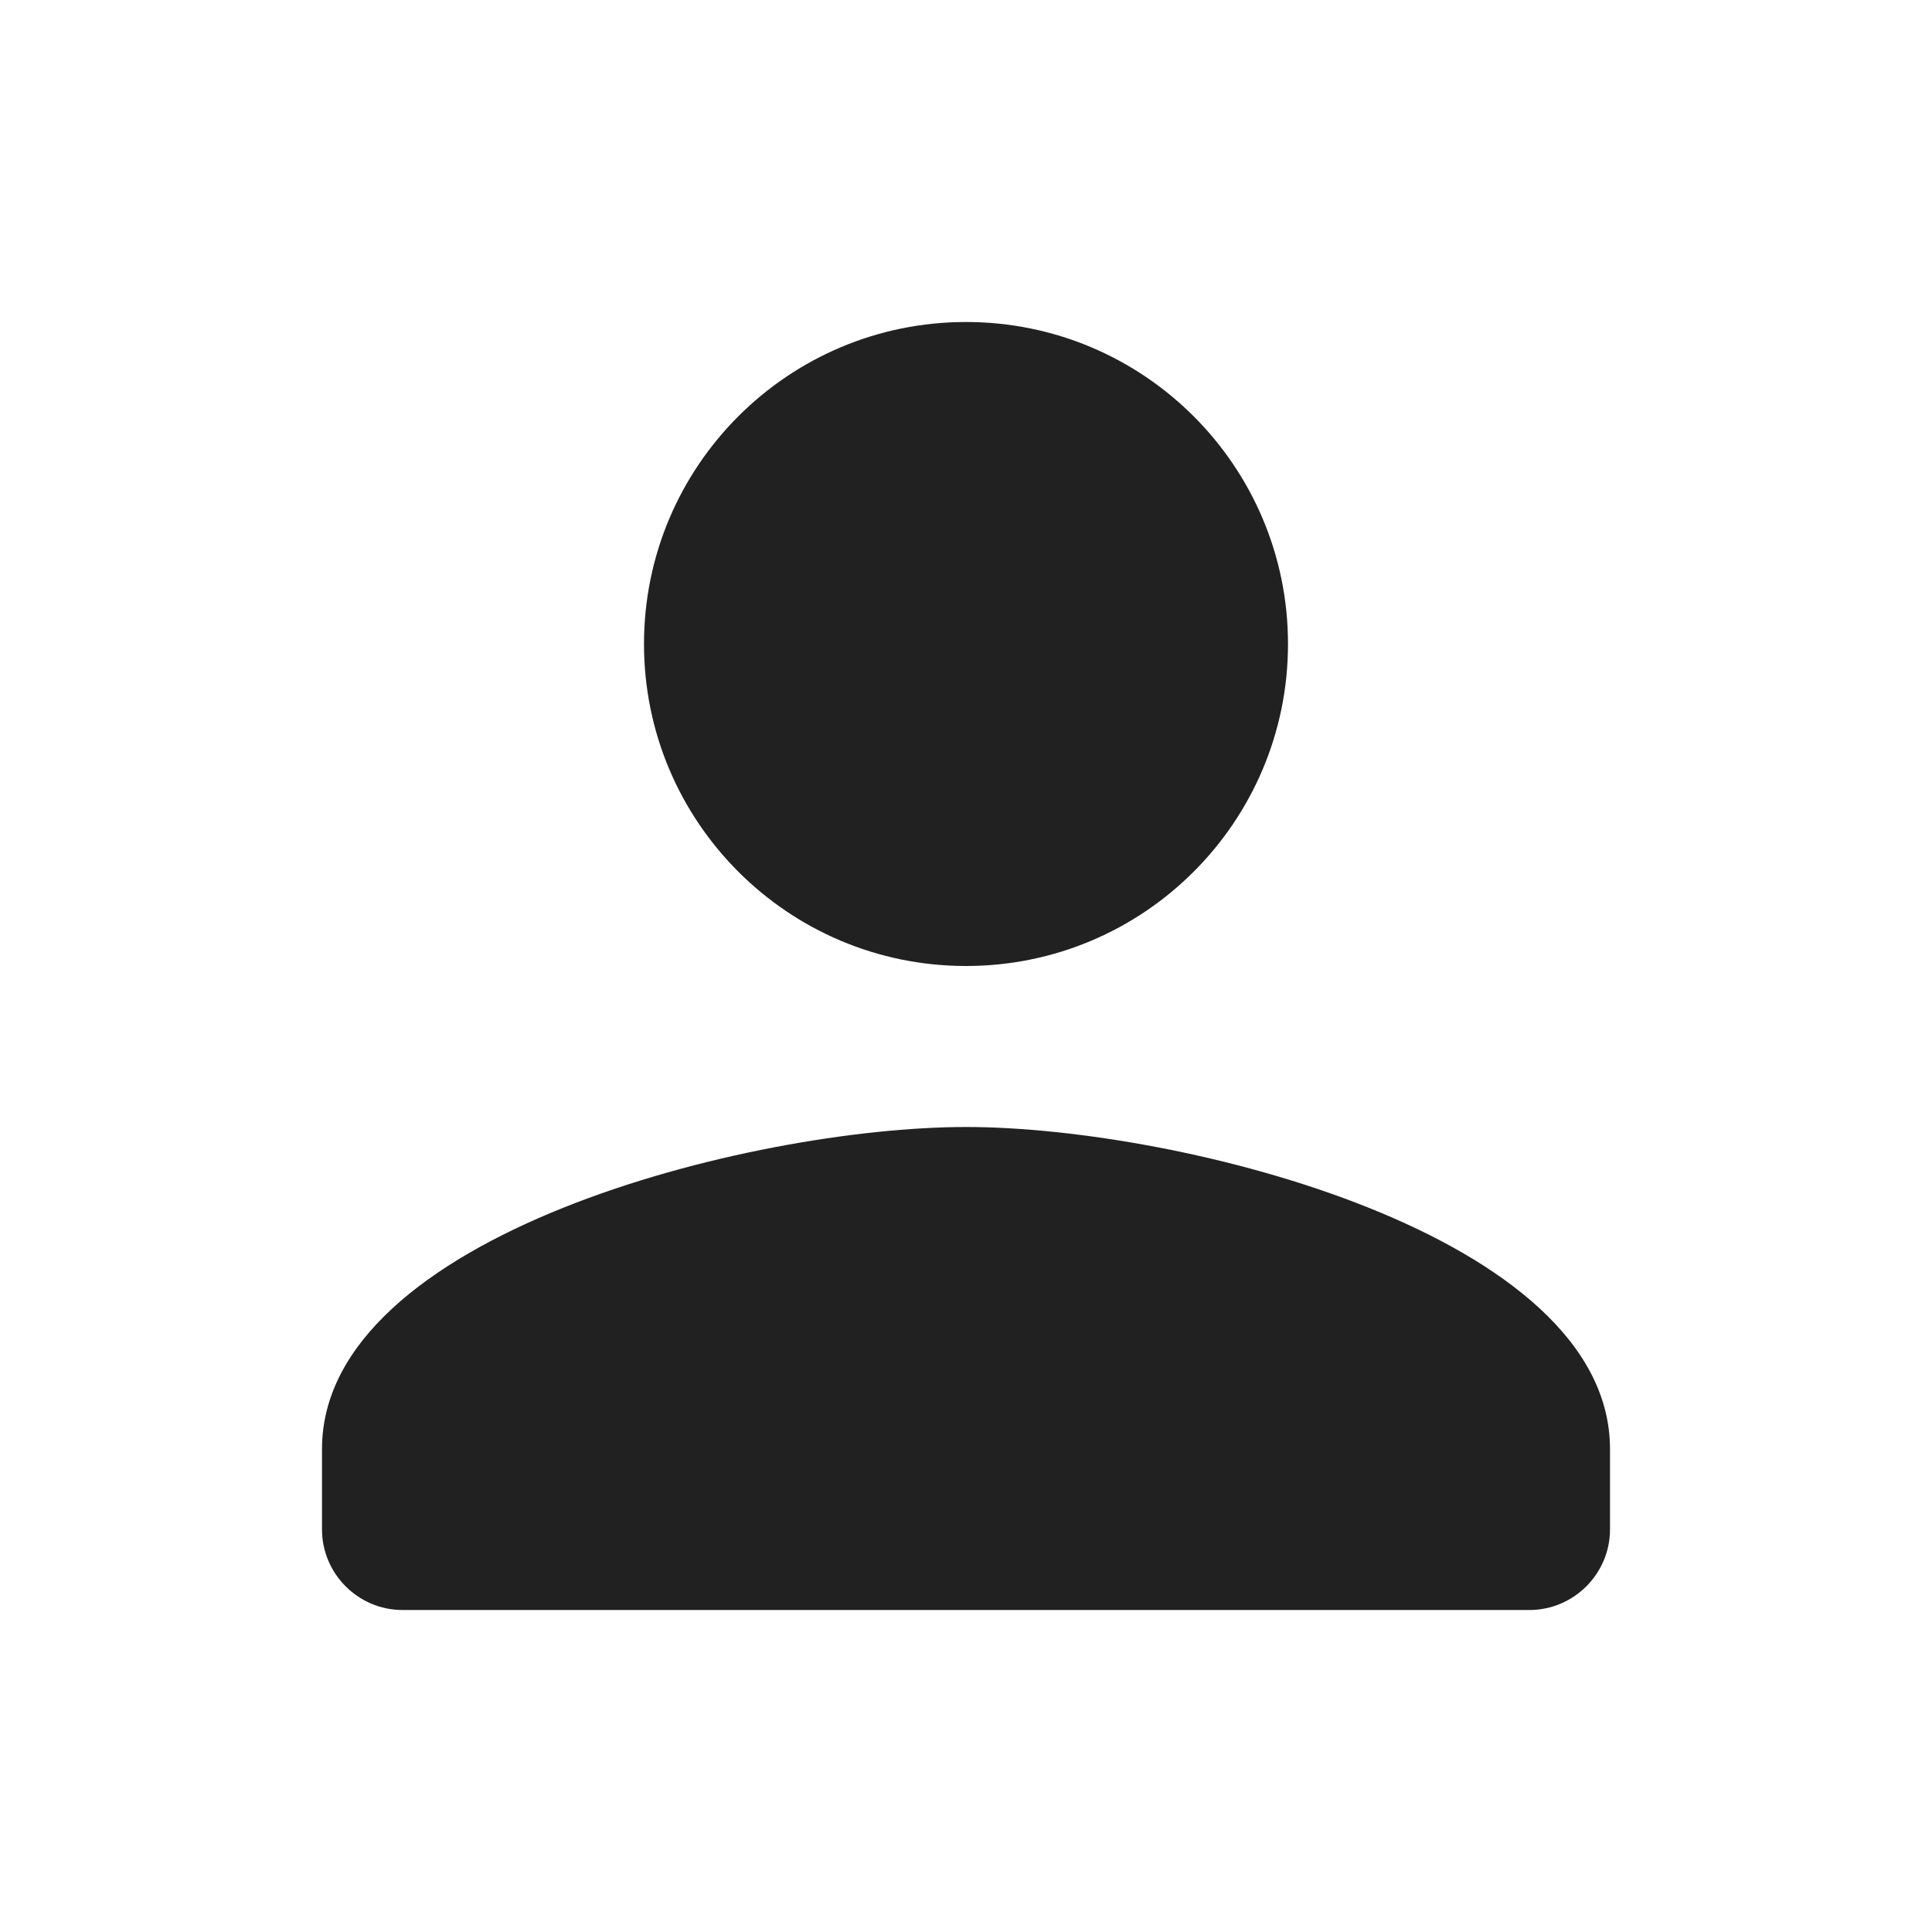
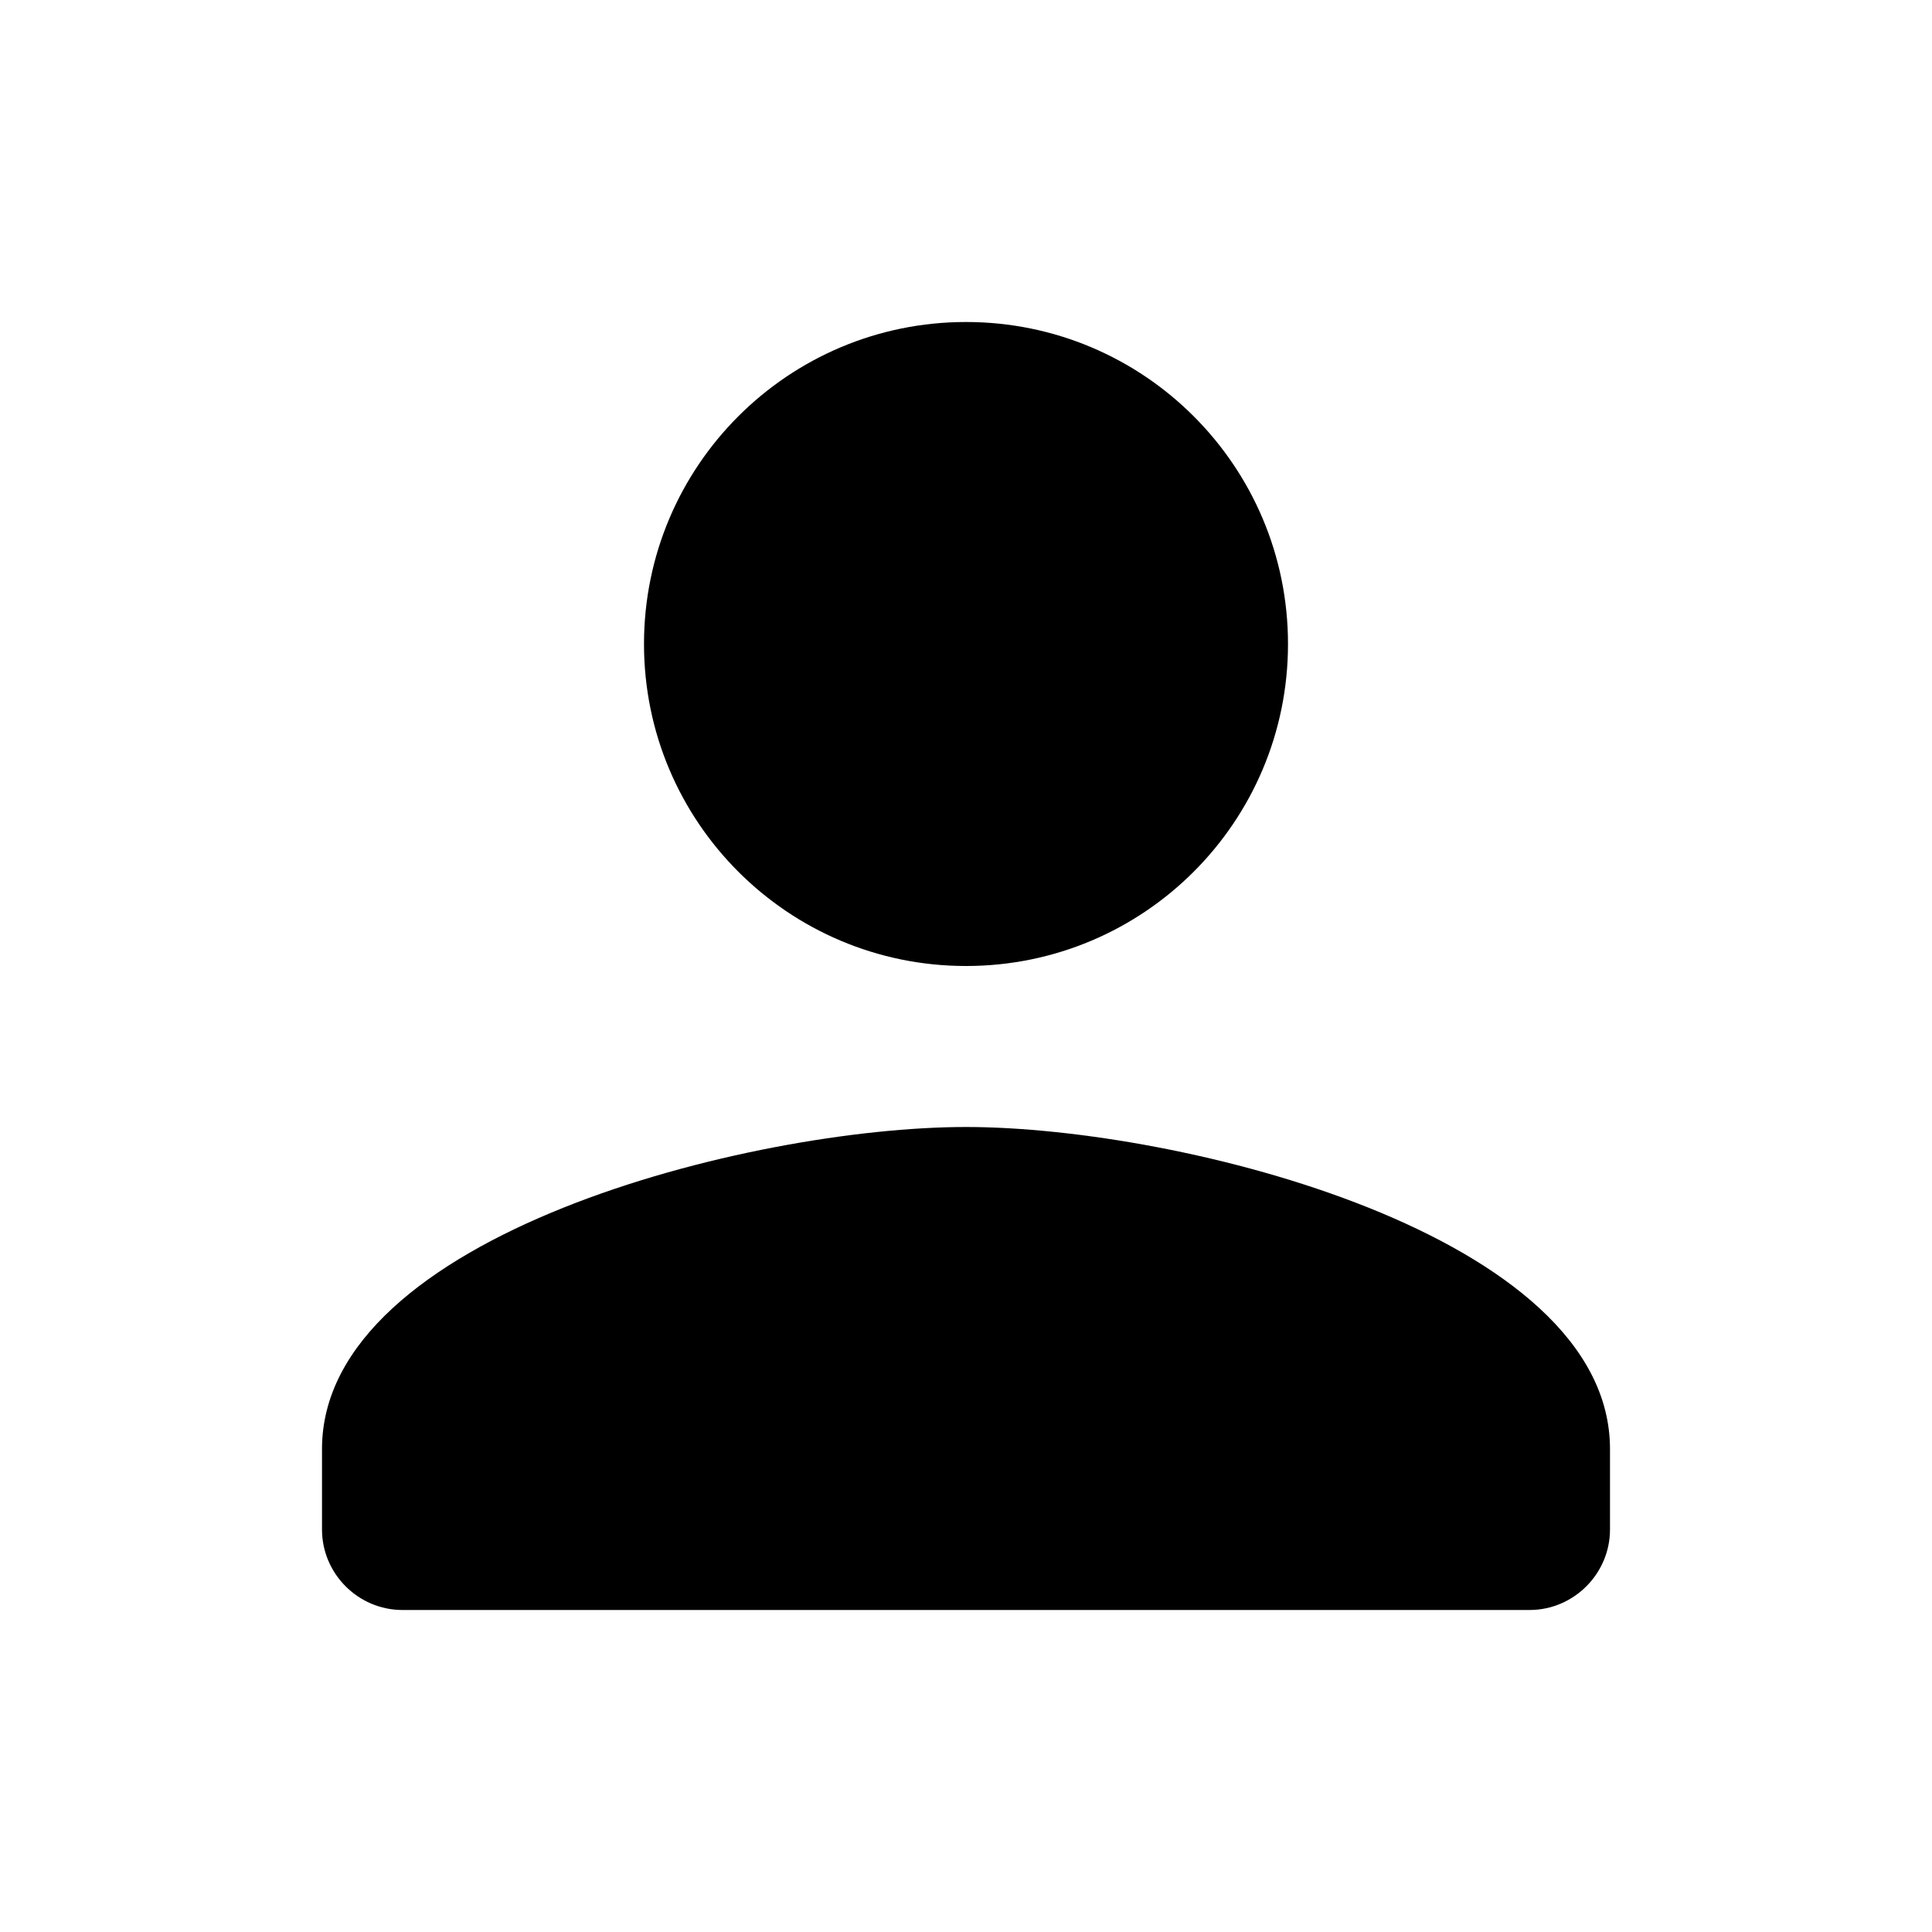
- <svg xmlns="http://www.w3.org/2000/svg" width="18" height="18" fill="none">
-   <path d="M9 9a3 3 0 1 0 0-6 3 3 0 1 0 0 6Zm0 1.5c-2.003 0-6 1.005-6 3v.75c0 .412.337.75.75.75h10.5c.412 0 .75-.338.75-.75v-.75c0-1.995-3.998-3-6-3Z" fill="#212121" />
+ <svg xmlns="http://www.w3.org/2000/svg" width="18" height="18" viewBox="0 0 18 18">
+   <path d="M9 9C10.658 9 12 7.657 12 6C12 4.343 10.658 3 9 3C7.343 3 6 4.343 6 6C6 7.657 7.343 9 9 9ZM9 10.5C6.997 10.5 3 11.505 3 13.5V14.25C3 14.662 3.337 15 3.75 15H14.25C14.662 15 15 14.662 15 14.25V13.5C15 11.505 11.002 10.5 9 10.5Z" />
</svg>
